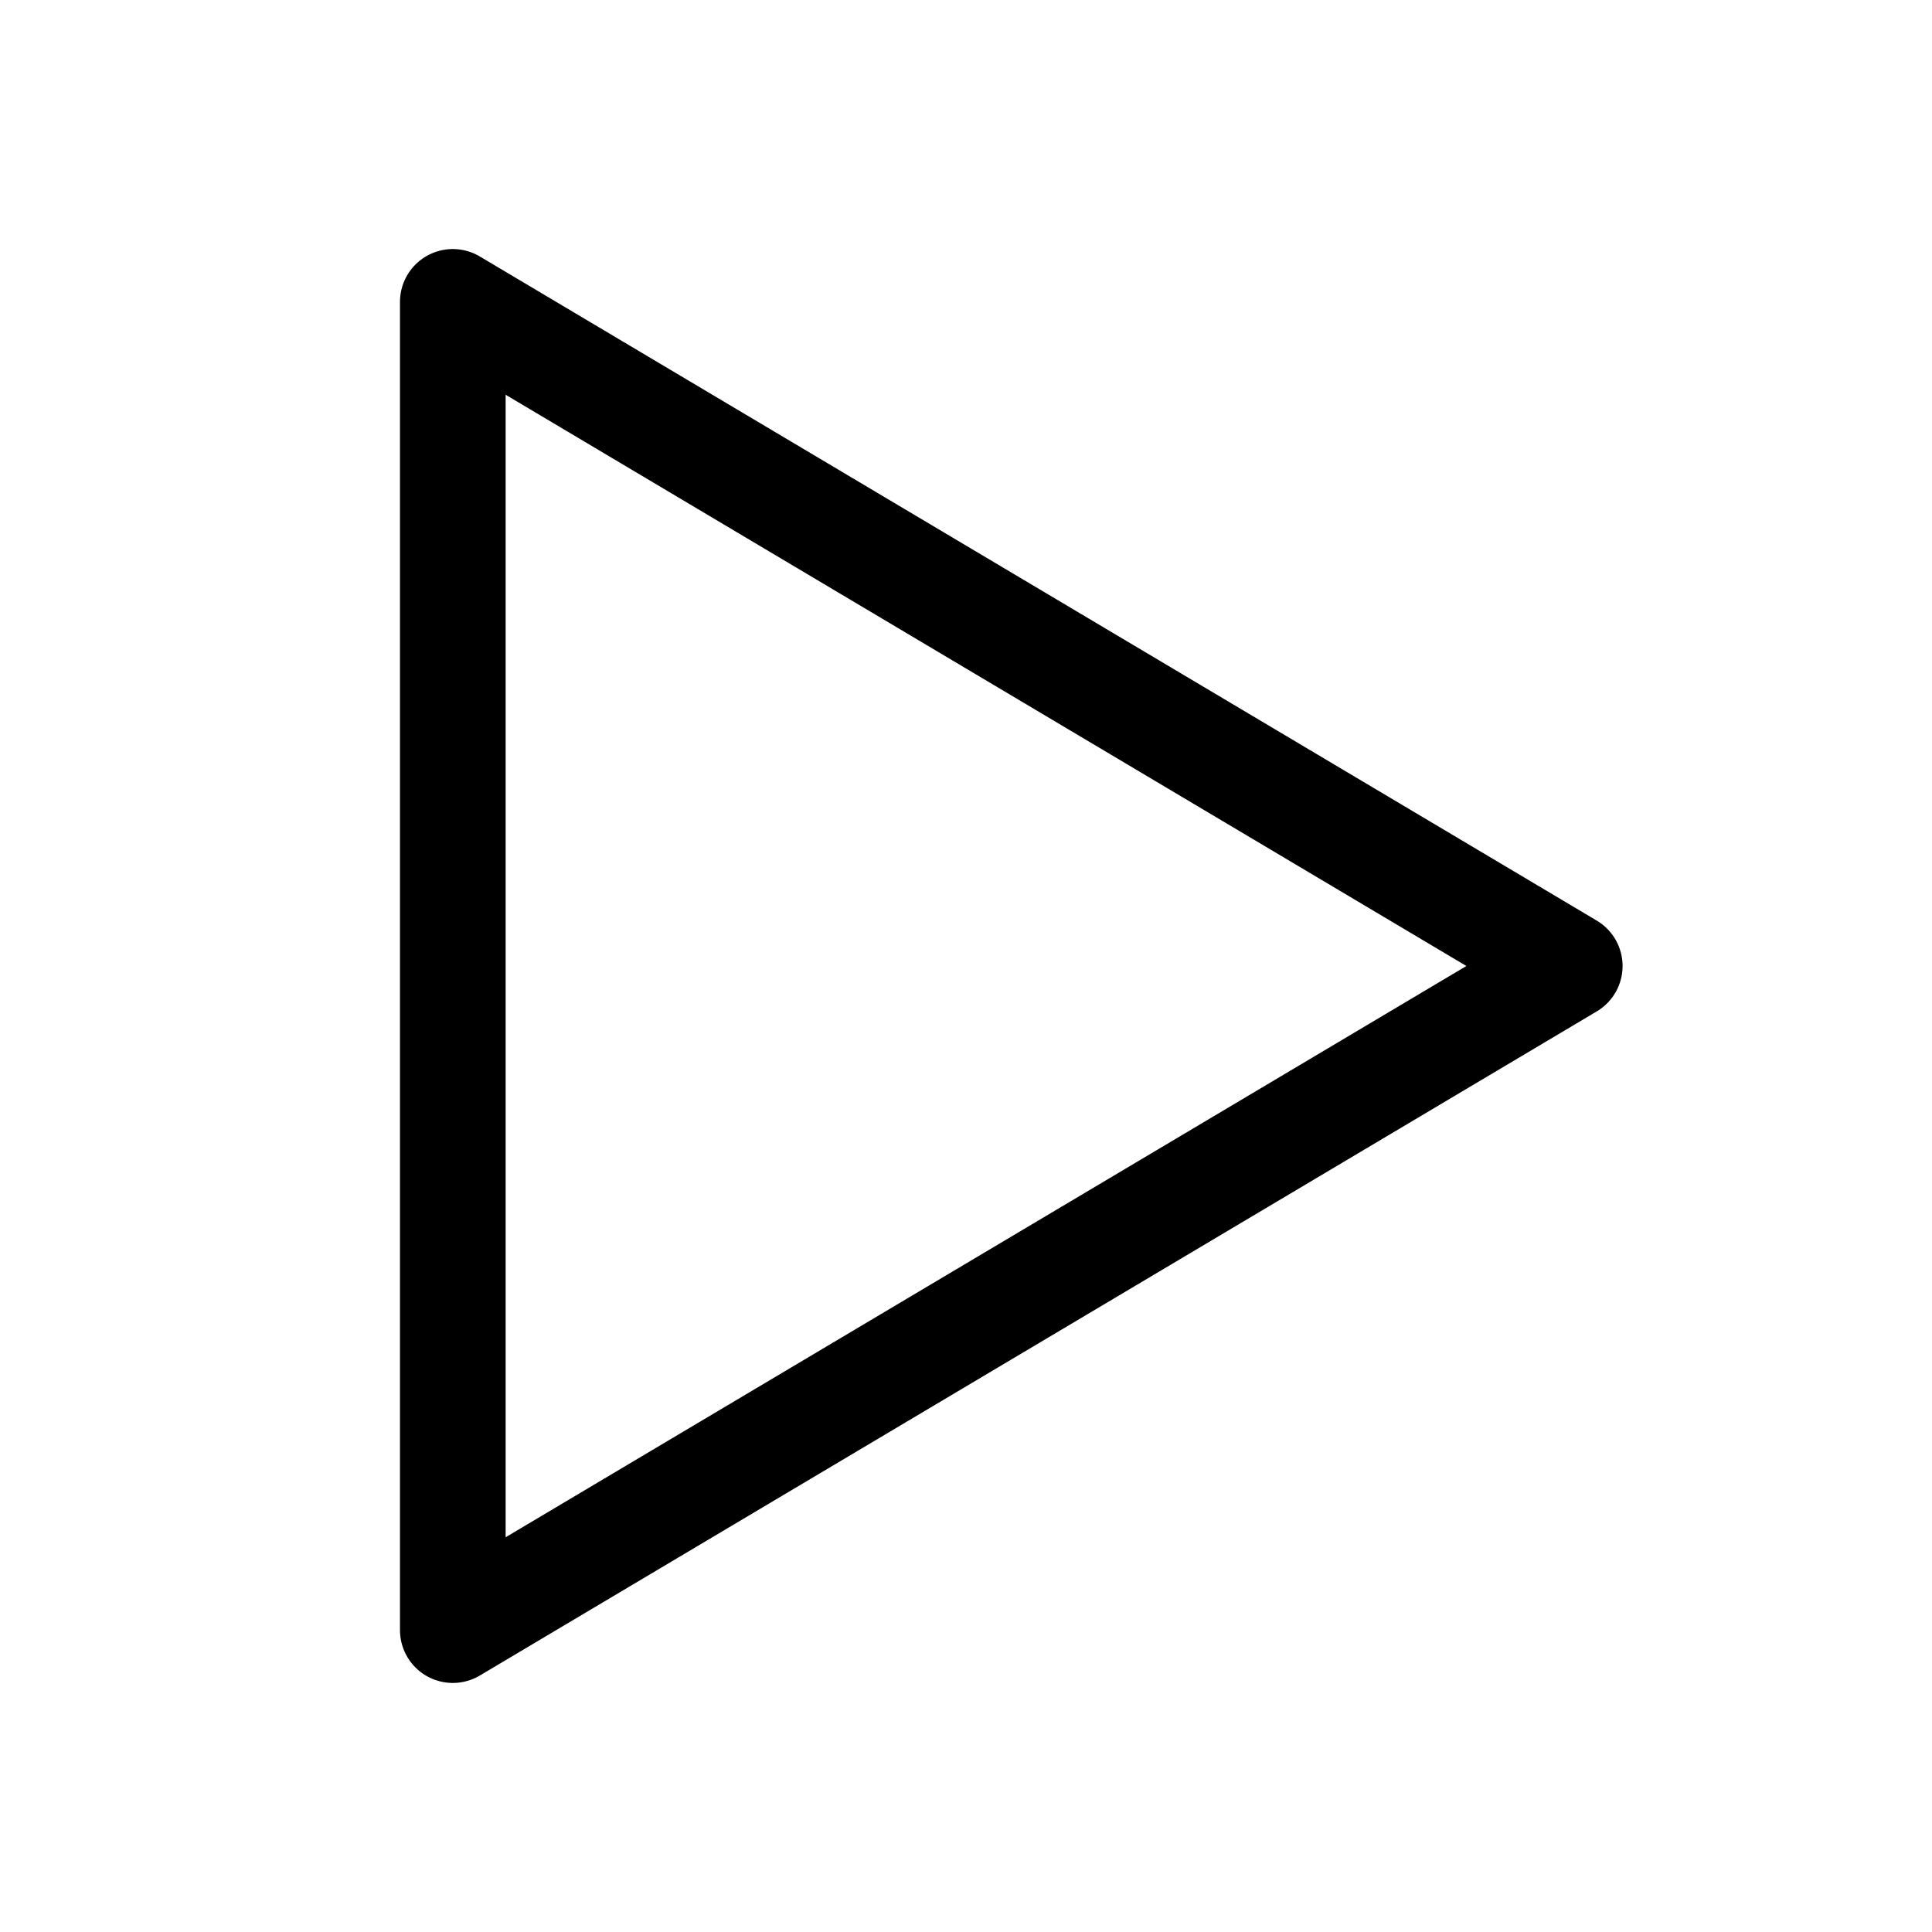
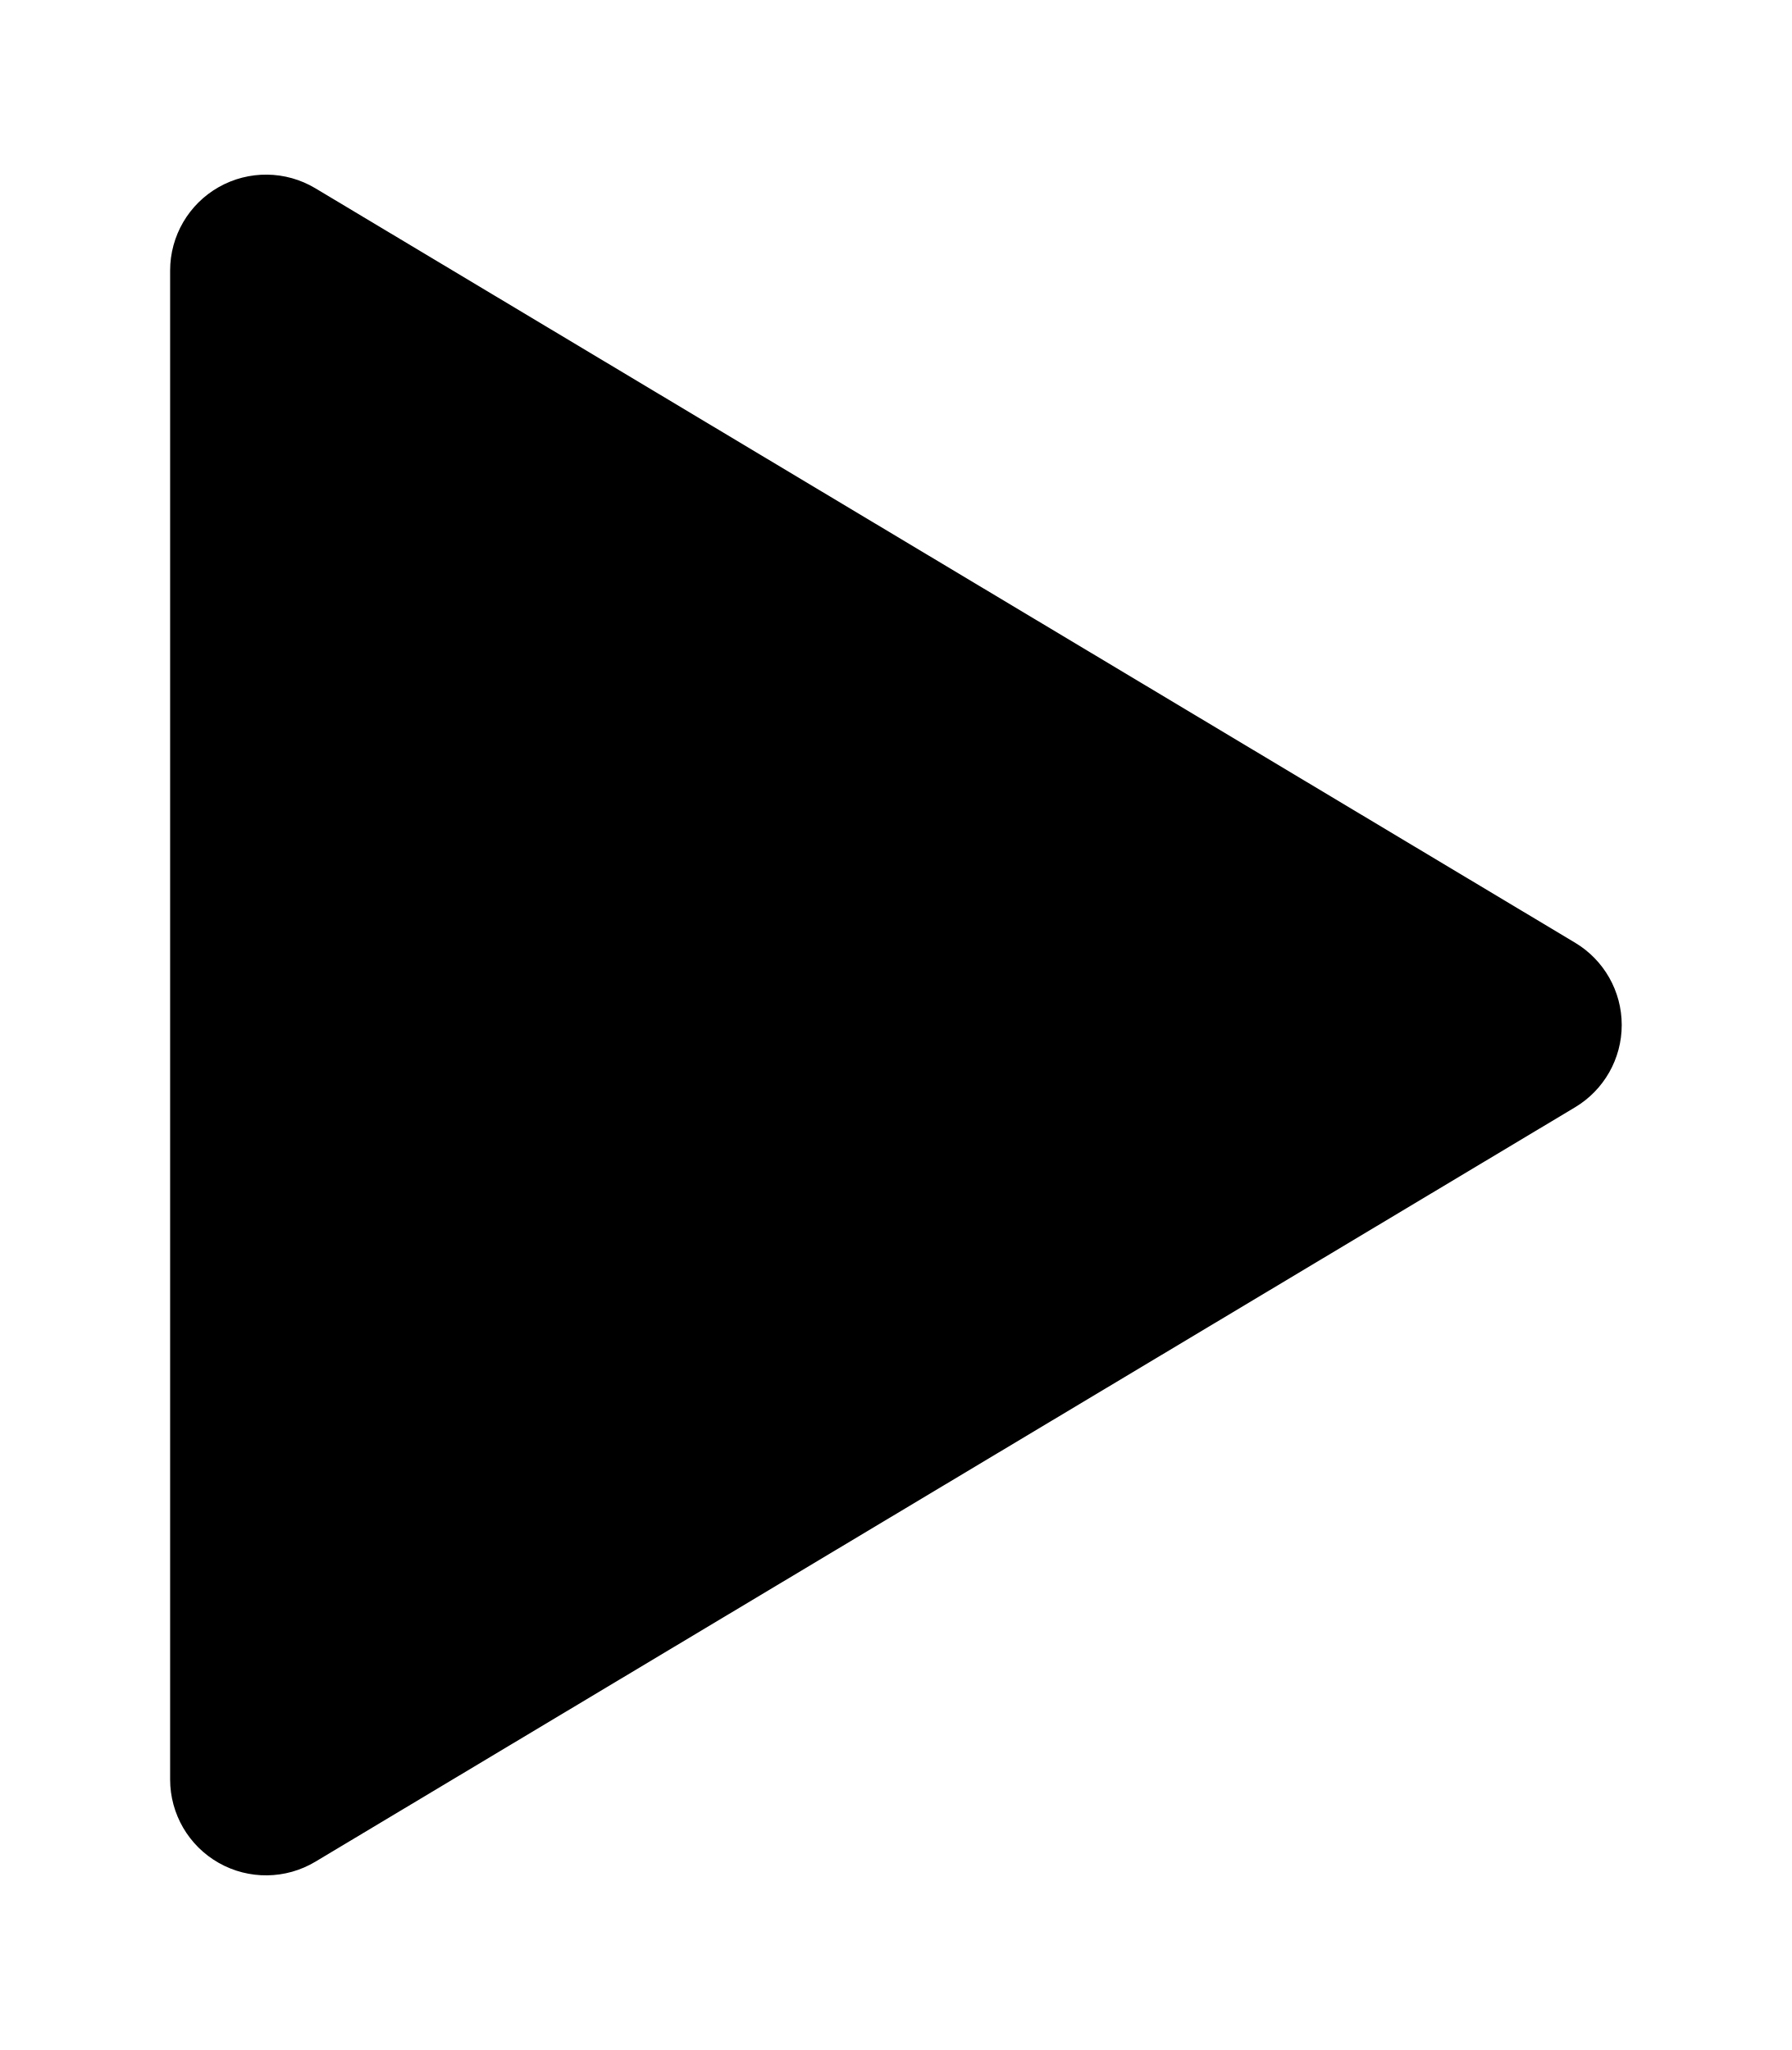
- <svg xmlns="http://www.w3.org/2000/svg" viewBox="0 0 128 128" width="128" height="128" role="img" aria-label="VenuePlay">
-   <path d="M30 20 L30 108 L104 64 Z" fill="none" stroke="currentColor" stroke-width="7" stroke-linejoin="round" />
+ <svg xmlns="http://www.w3.org/2000/svg" viewBox="-464.97 -602.68 1053.38 1205.37" width="263.35" height="301.34">
+   <path fill="currentColor" d="M-364.97 443.61C-364.97 463.92 -354.05 482.66 -336.39 492.67C-318.72 502.68 -297.03 502.42 -279.61 491.99L460.99 48.38C478 38.19 488.41 19.82 488.41 -0C488.41 -19.82 478 -38.19 460.99 -48.38L-279.61 -491.99C-297.03 -502.42 -318.72 -502.68 -336.39 -492.67C-354.05 -482.66 -364.97 -463.92 -364.97 -443.61L-364.97 443.61Z" />
</svg>
